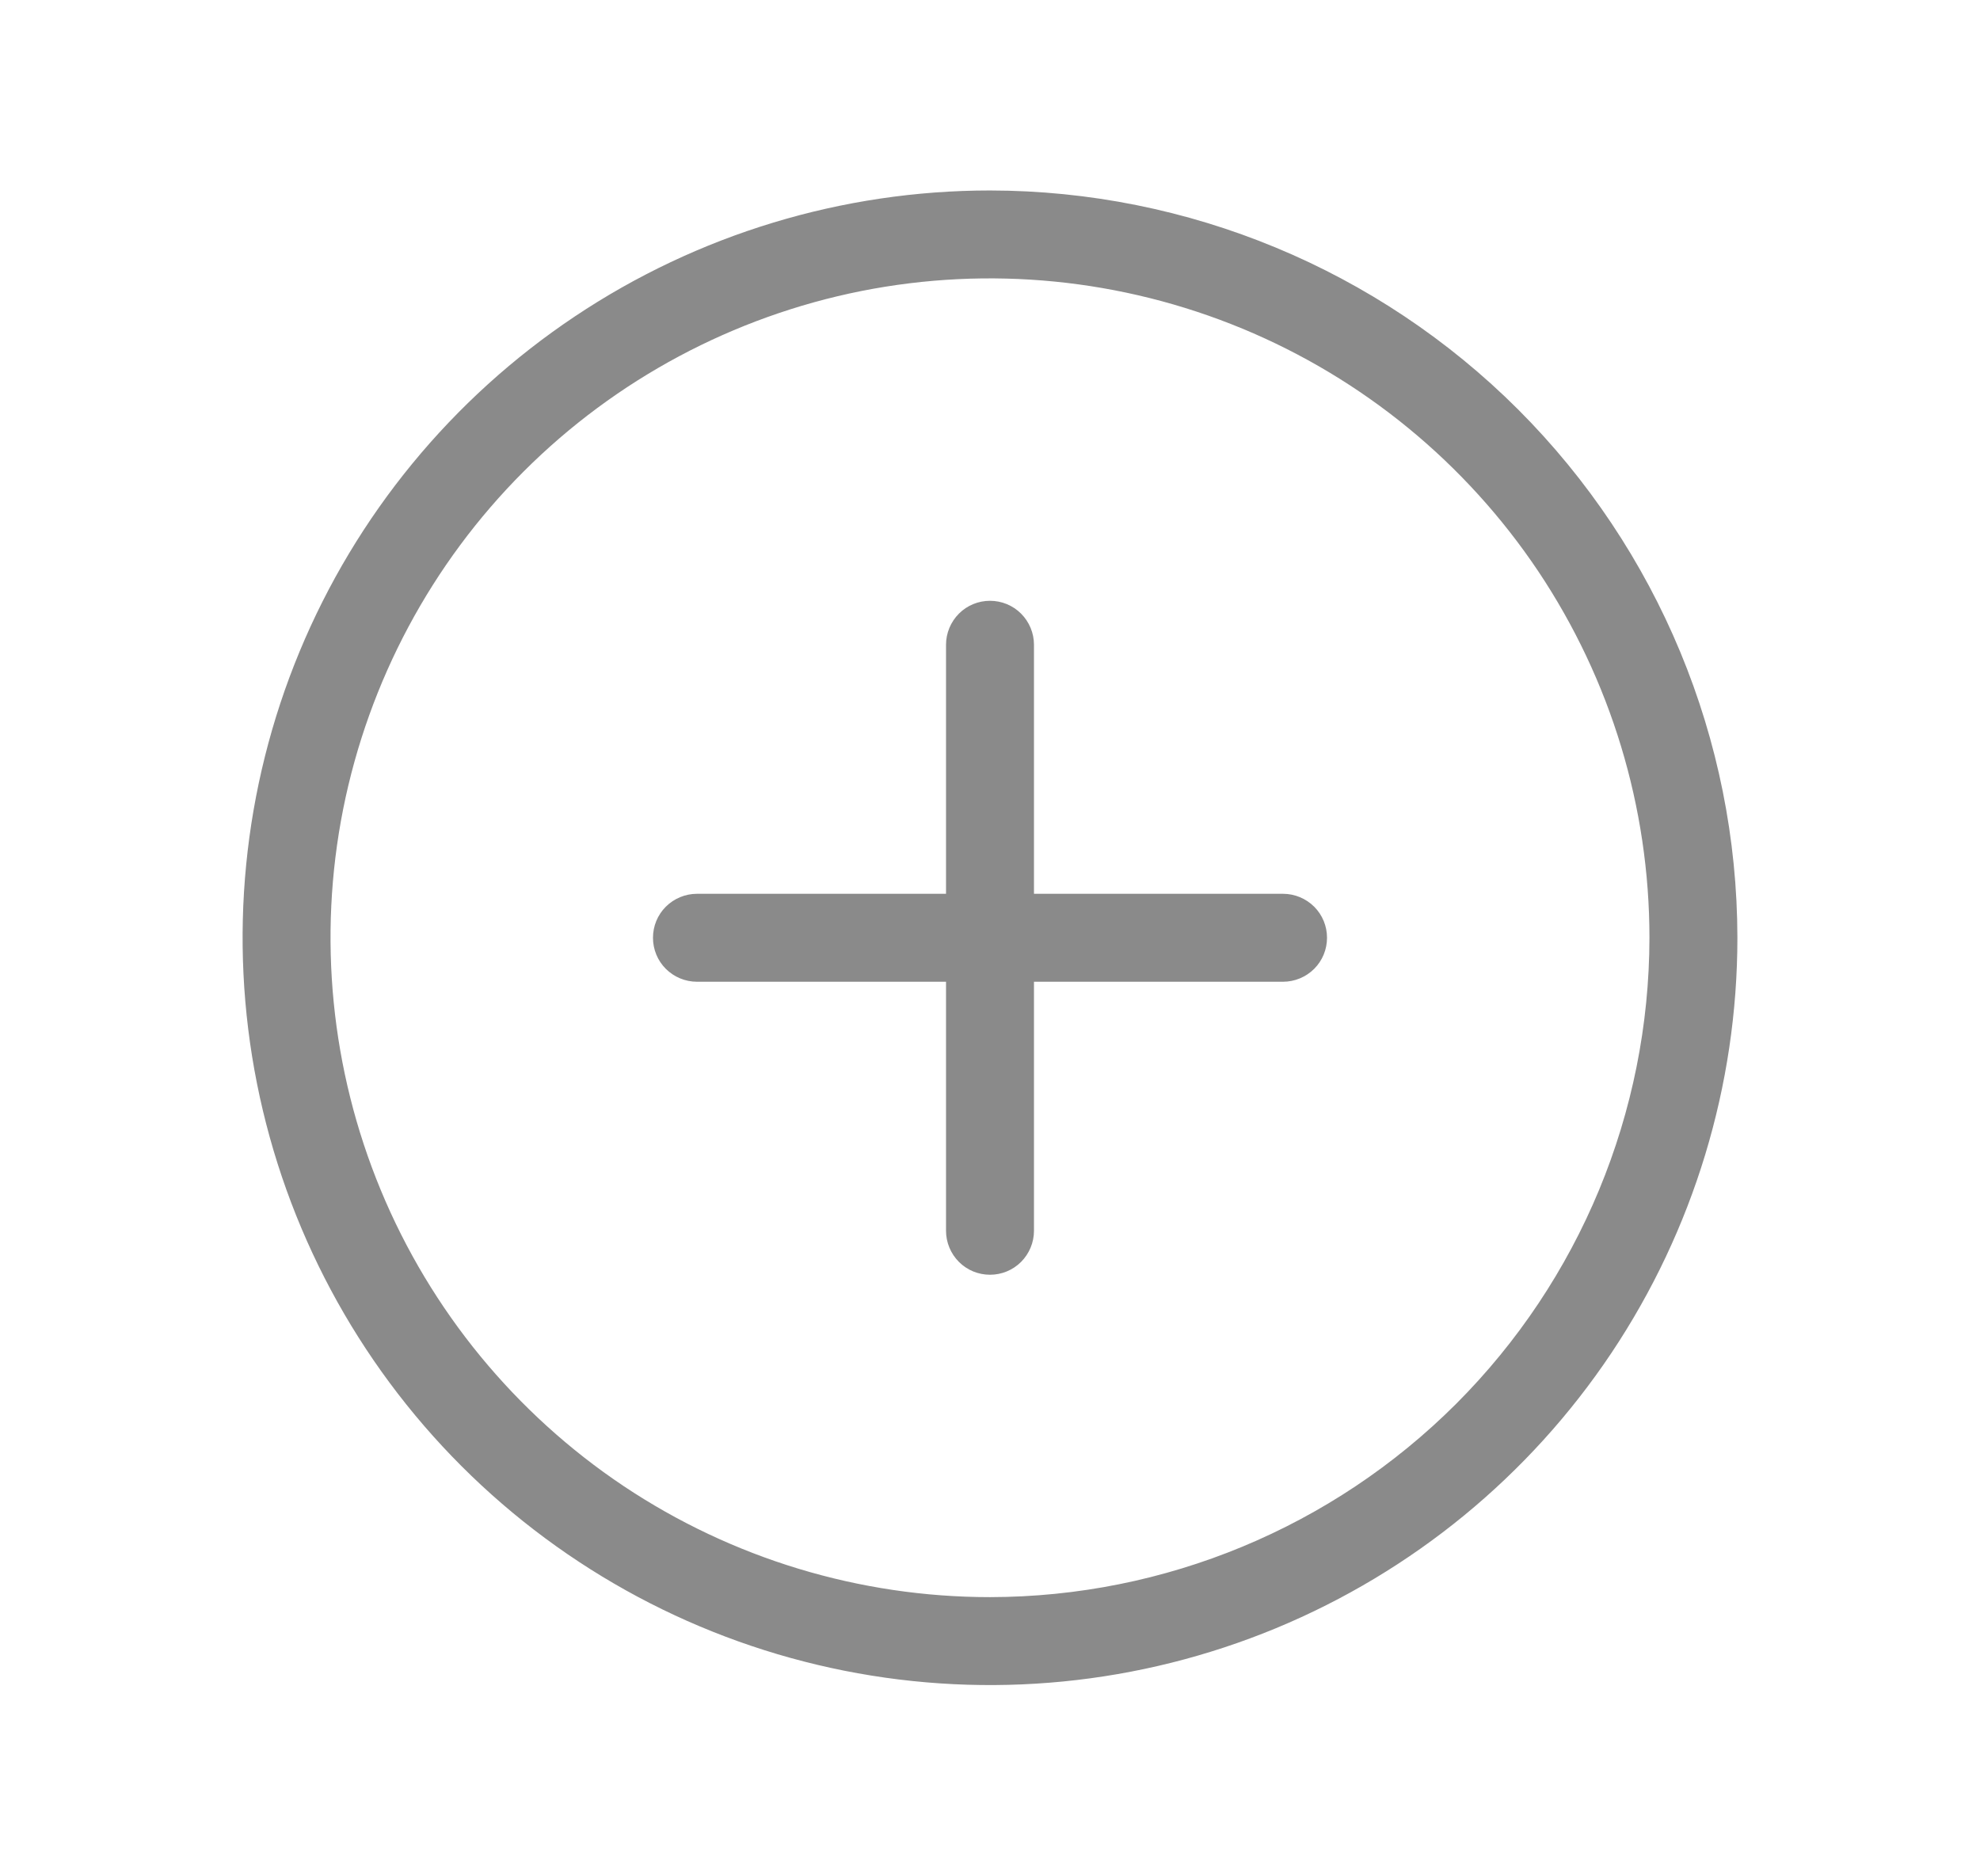
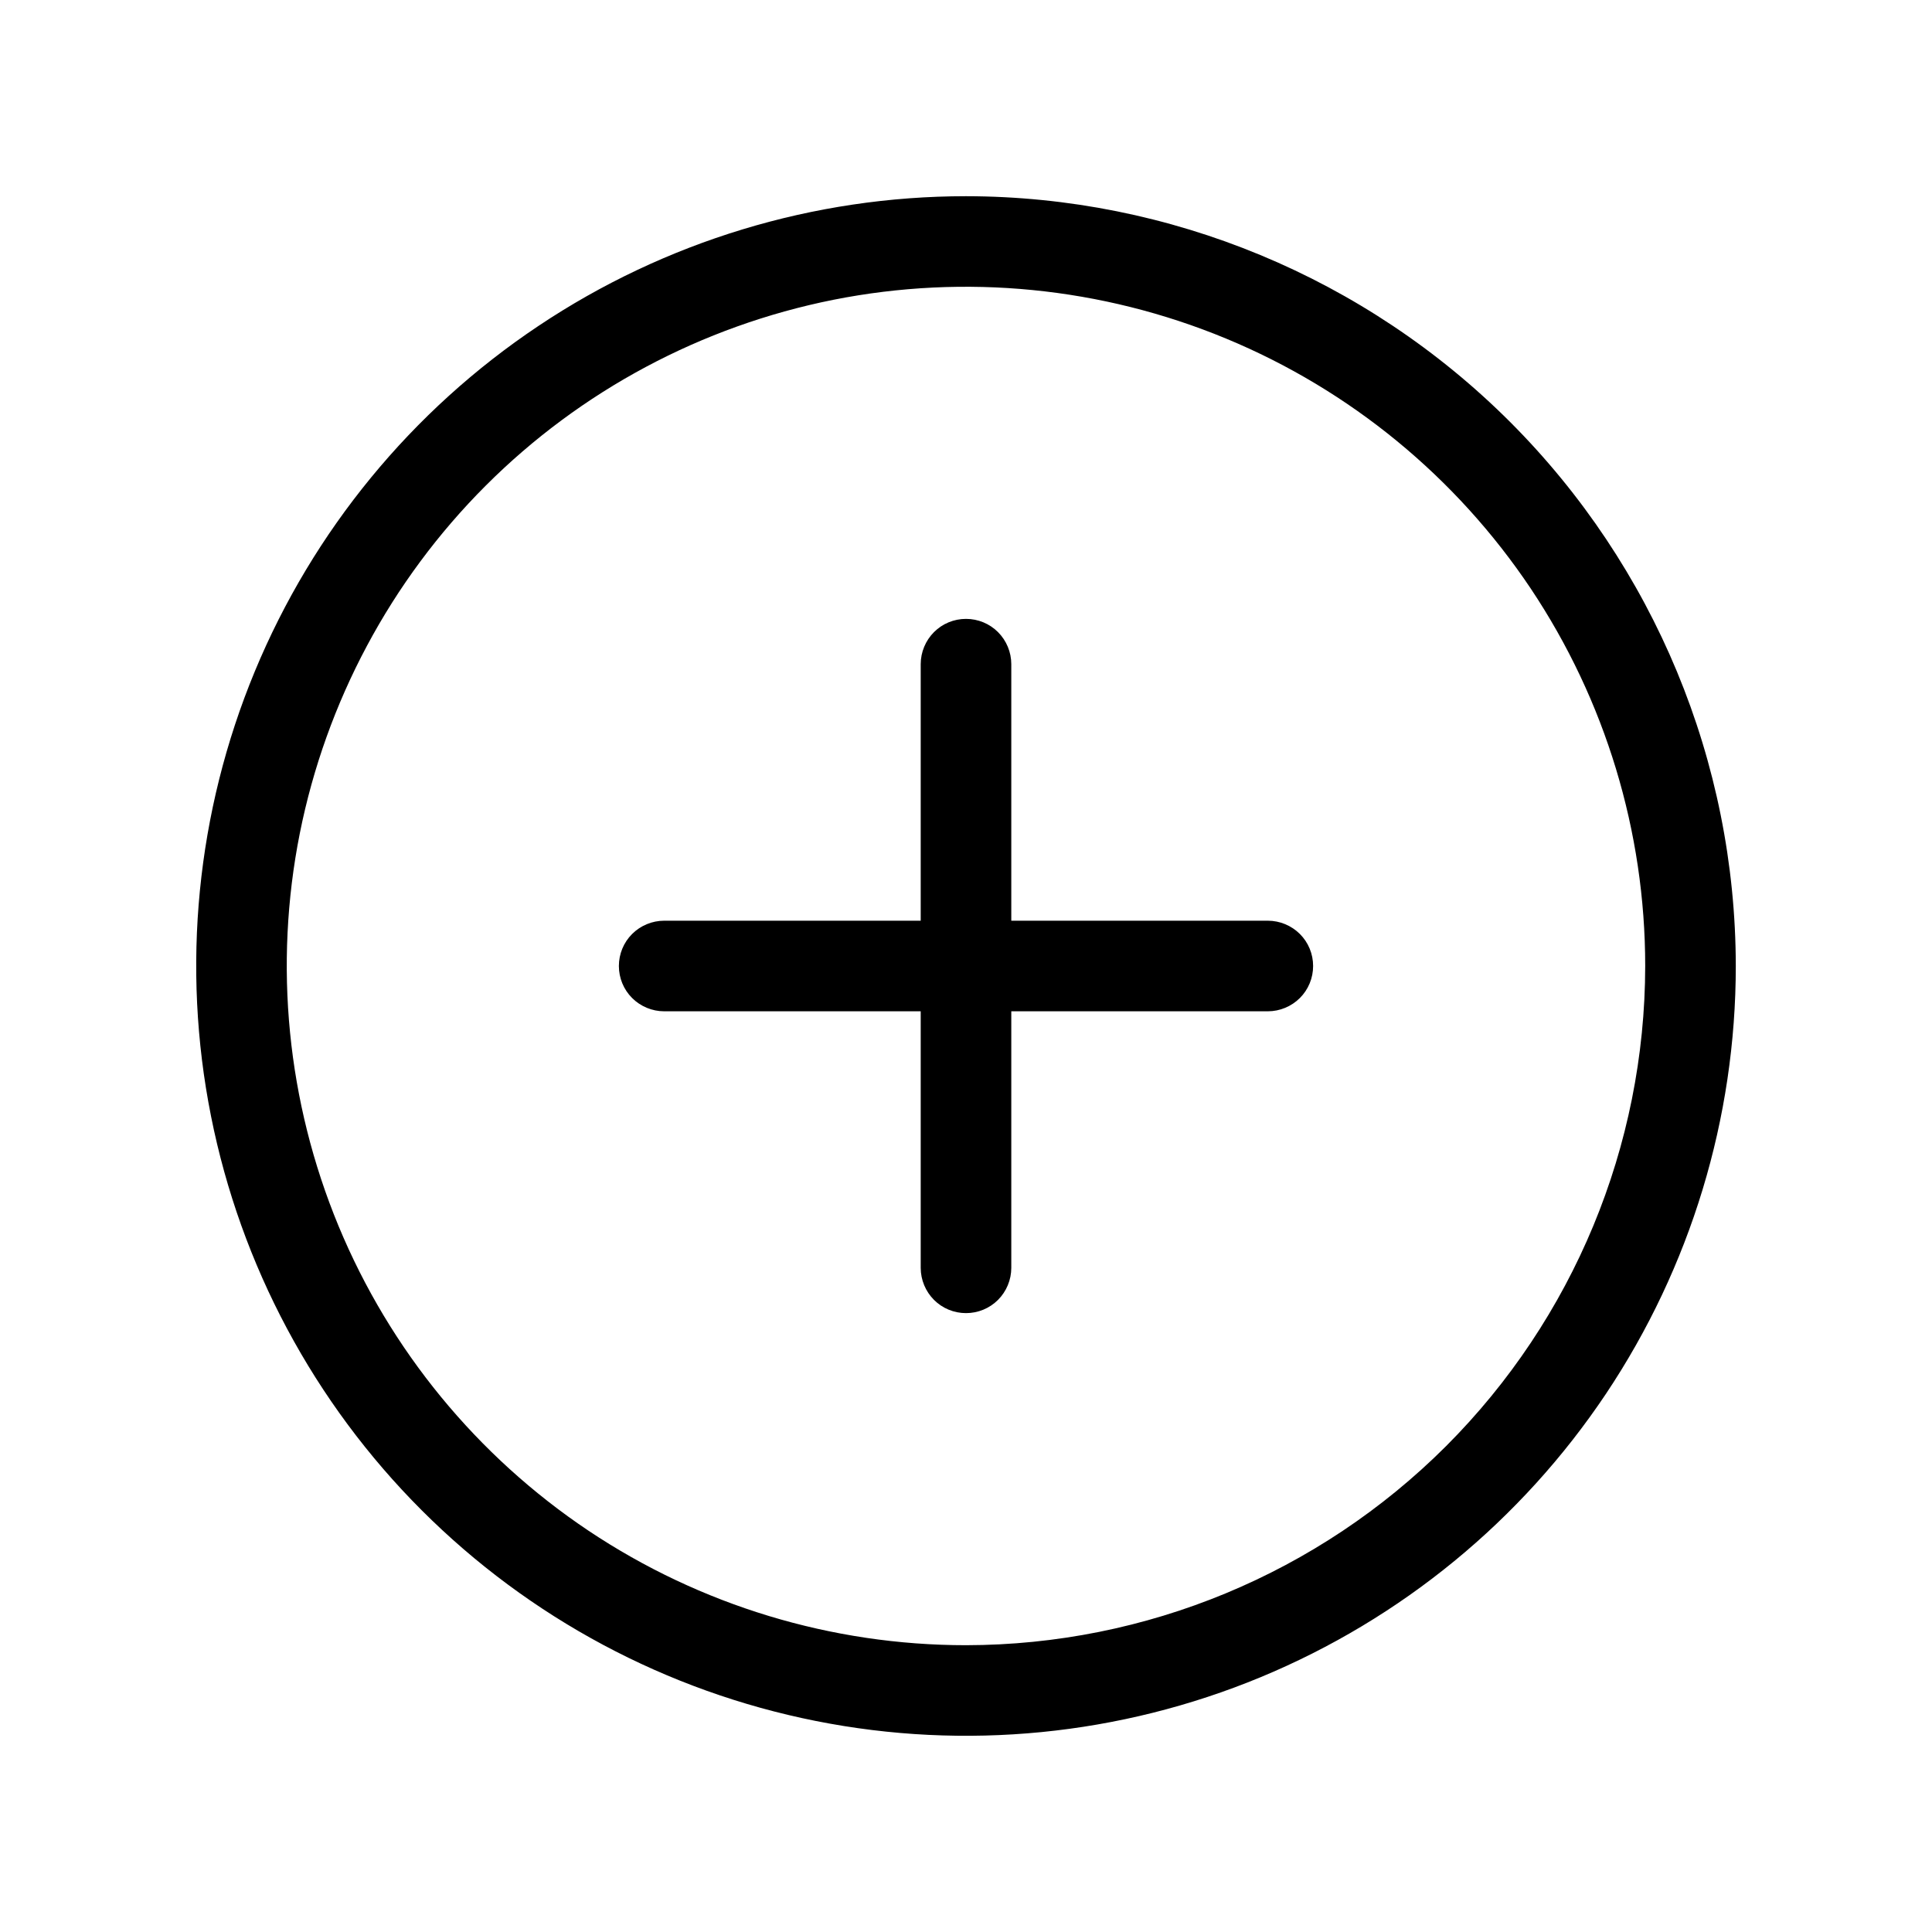
- <svg xmlns="http://www.w3.org/2000/svg" width="19" height="18" viewBox="0 0 19 18" fill="none">
-   <path d="M9.5 1.828C8.082 1.828 6.695 2.249 5.516 3.037C4.336 3.825 3.417 4.945 2.874 6.255C2.331 7.566 2.189 9.008 2.466 10.399C2.743 11.79 3.426 13.068 4.429 14.071C5.432 15.074 6.71 15.757 8.101 16.034C9.492 16.311 10.934 16.169 12.245 15.626C13.555 15.083 14.675 14.164 15.463 12.985C16.251 11.805 16.672 10.418 16.672 9C16.67 7.099 15.913 5.276 14.569 3.931C13.224 2.587 11.401 1.83 9.5 1.828ZM9.5 15.328C8.248 15.328 7.025 14.957 5.984 14.262C4.944 13.566 4.133 12.578 3.654 11.422C3.175 10.265 3.049 8.993 3.293 7.765C3.538 6.538 4.14 5.41 5.025 4.525C5.91 3.64 7.038 3.038 8.265 2.793C9.493 2.549 10.765 2.675 11.922 3.154C13.078 3.633 14.066 4.444 14.762 5.484C15.457 6.525 15.828 7.748 15.828 9C15.826 10.678 15.159 12.286 13.973 13.473C12.786 14.659 11.178 15.326 9.5 15.328ZM12.734 9C12.734 9.112 12.69 9.219 12.611 9.298C12.532 9.377 12.424 9.422 12.312 9.422H9.922V11.812C9.922 11.924 9.877 12.032 9.798 12.111C9.719 12.19 9.612 12.234 9.5 12.234C9.388 12.234 9.281 12.19 9.202 12.111C9.123 12.032 9.078 11.924 9.078 11.812V9.422H6.688C6.576 9.422 6.468 9.377 6.389 9.298C6.31 9.219 6.266 9.112 6.266 9C6.266 8.888 6.31 8.781 6.389 8.702C6.468 8.623 6.576 8.578 6.688 8.578H9.078V6.188C9.078 6.076 9.123 5.968 9.202 5.889C9.281 5.81 9.388 5.766 9.5 5.766C9.612 5.766 9.719 5.81 9.798 5.889C9.877 5.968 9.922 6.076 9.922 6.188V8.578H12.312C12.424 8.578 12.532 8.623 12.611 8.702C12.69 8.781 12.734 8.888 12.734 9Z" fill="#8A8A8A" />
+ <svg xmlns="http://www.w3.org/2000/svg" width="18" height="18" viewBox="0 0 18 18" fill="none">
+   <path d="M9 1.828C7.582 1.828 6.195 2.249 5.016 3.037C3.836 3.825 2.917 4.945 2.374 6.255C1.831 7.566 1.689 9.008 1.966 10.399C2.243 11.79 2.926 13.068 3.929 14.071C4.932 15.074 6.21 15.757 7.601 16.034C8.992 16.311 10.434 16.169 11.745 15.626C13.055 15.083 14.175 14.164 14.963 12.985C15.751 11.805 16.172 10.418 16.172 9C16.17 7.099 15.413 5.276 14.069 3.931C12.724 2.587 10.901 1.83 9 1.828ZM9 15.328C7.748 15.328 6.525 14.957 5.484 14.262C4.444 13.566 3.633 12.578 3.154 11.422C2.675 10.265 2.549 8.993 2.793 7.765C3.038 6.538 3.64 5.41 4.525 4.525C5.41 3.64 6.538 3.038 7.765 2.793C8.993 2.549 10.265 2.675 11.422 3.154C12.578 3.633 13.566 4.444 14.262 5.484C14.957 6.525 15.328 7.748 15.328 9C15.326 10.678 14.659 12.286 13.473 13.473C12.286 14.659 10.678 15.326 9 15.328ZM12.234 9C12.234 9.112 12.19 9.219 12.111 9.298C12.032 9.377 11.924 9.422 11.812 9.422H9.422V11.812C9.422 11.924 9.377 12.032 9.298 12.111C9.219 12.19 9.112 12.234 9 12.234C8.888 12.234 8.781 12.19 8.702 12.111C8.623 12.032 8.578 11.924 8.578 11.812V9.422H6.188C6.076 9.422 5.968 9.377 5.889 9.298C5.81 9.219 5.766 9.112 5.766 9C5.766 8.888 5.81 8.781 5.889 8.702C5.968 8.623 6.076 8.578 6.188 8.578H8.578V6.188C8.578 6.076 8.623 5.968 8.702 5.889C8.781 5.81 8.888 5.766 9 5.766C9.112 5.766 9.219 5.81 9.298 5.889C9.377 5.968 9.422 6.076 9.422 6.188V8.578H11.812C11.924 8.578 12.032 8.623 12.111 8.702C12.19 8.781 12.234 8.888 12.234 9Z" fill="black" />
</svg>
